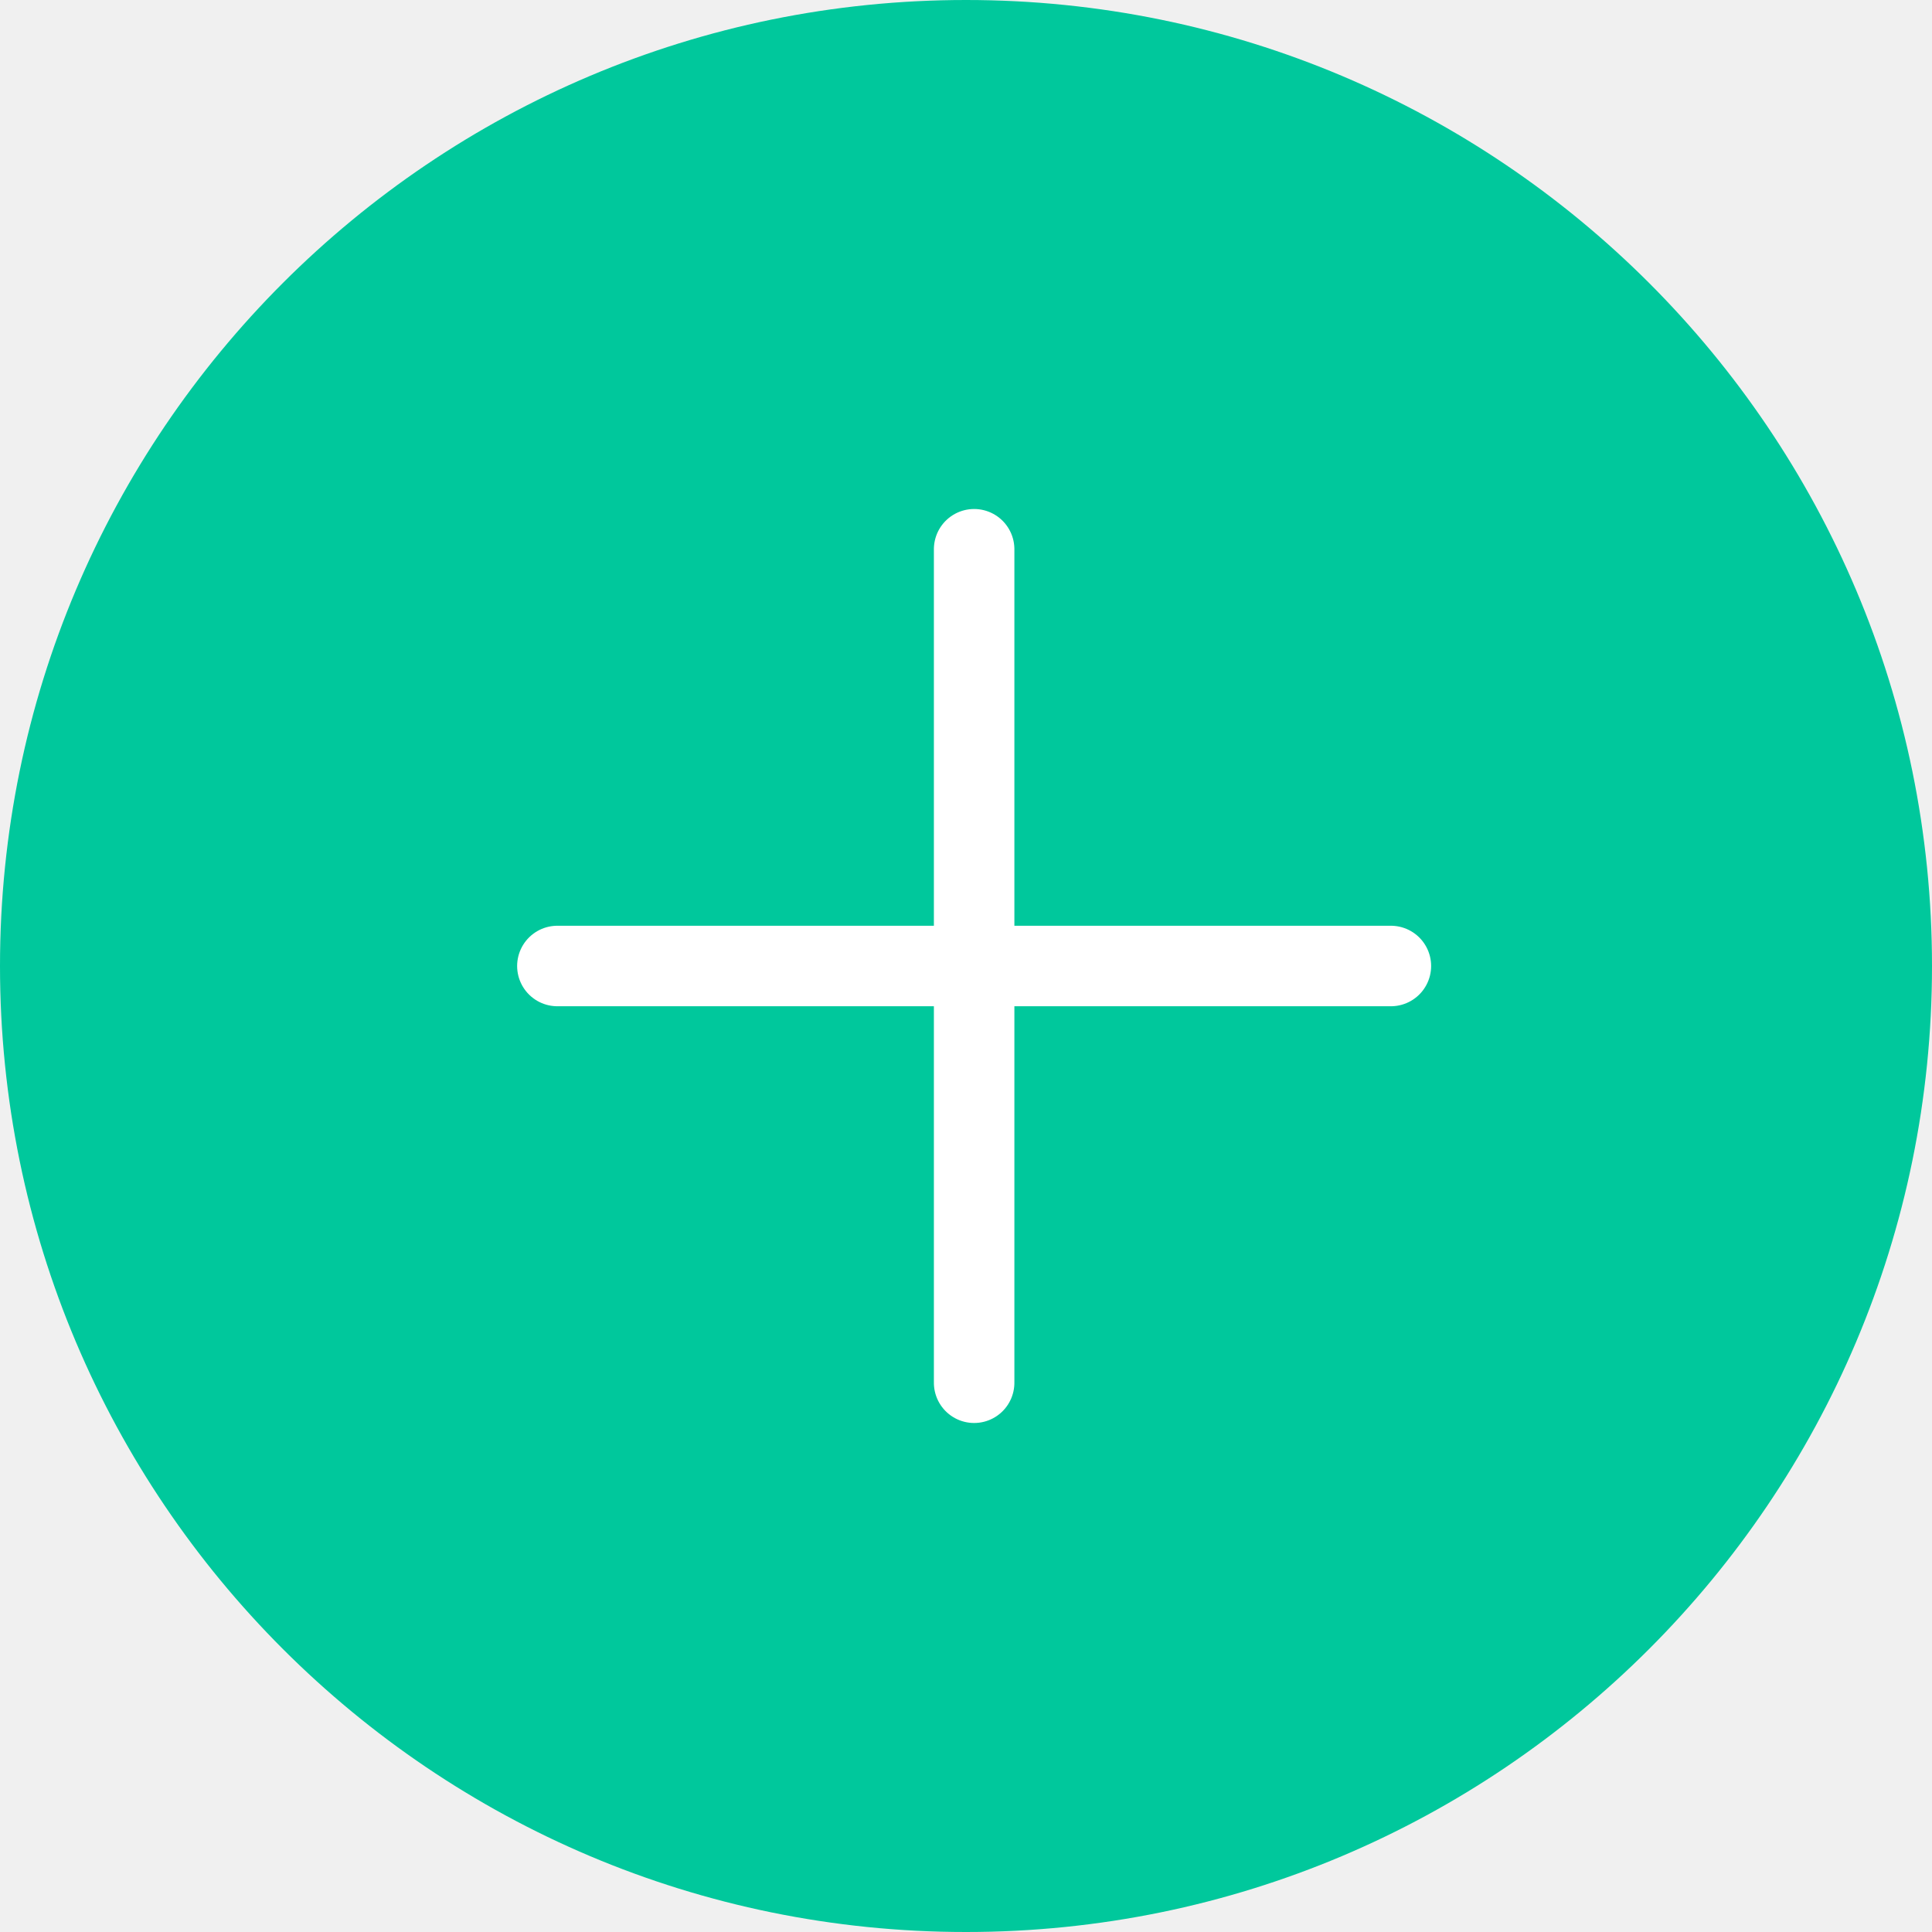
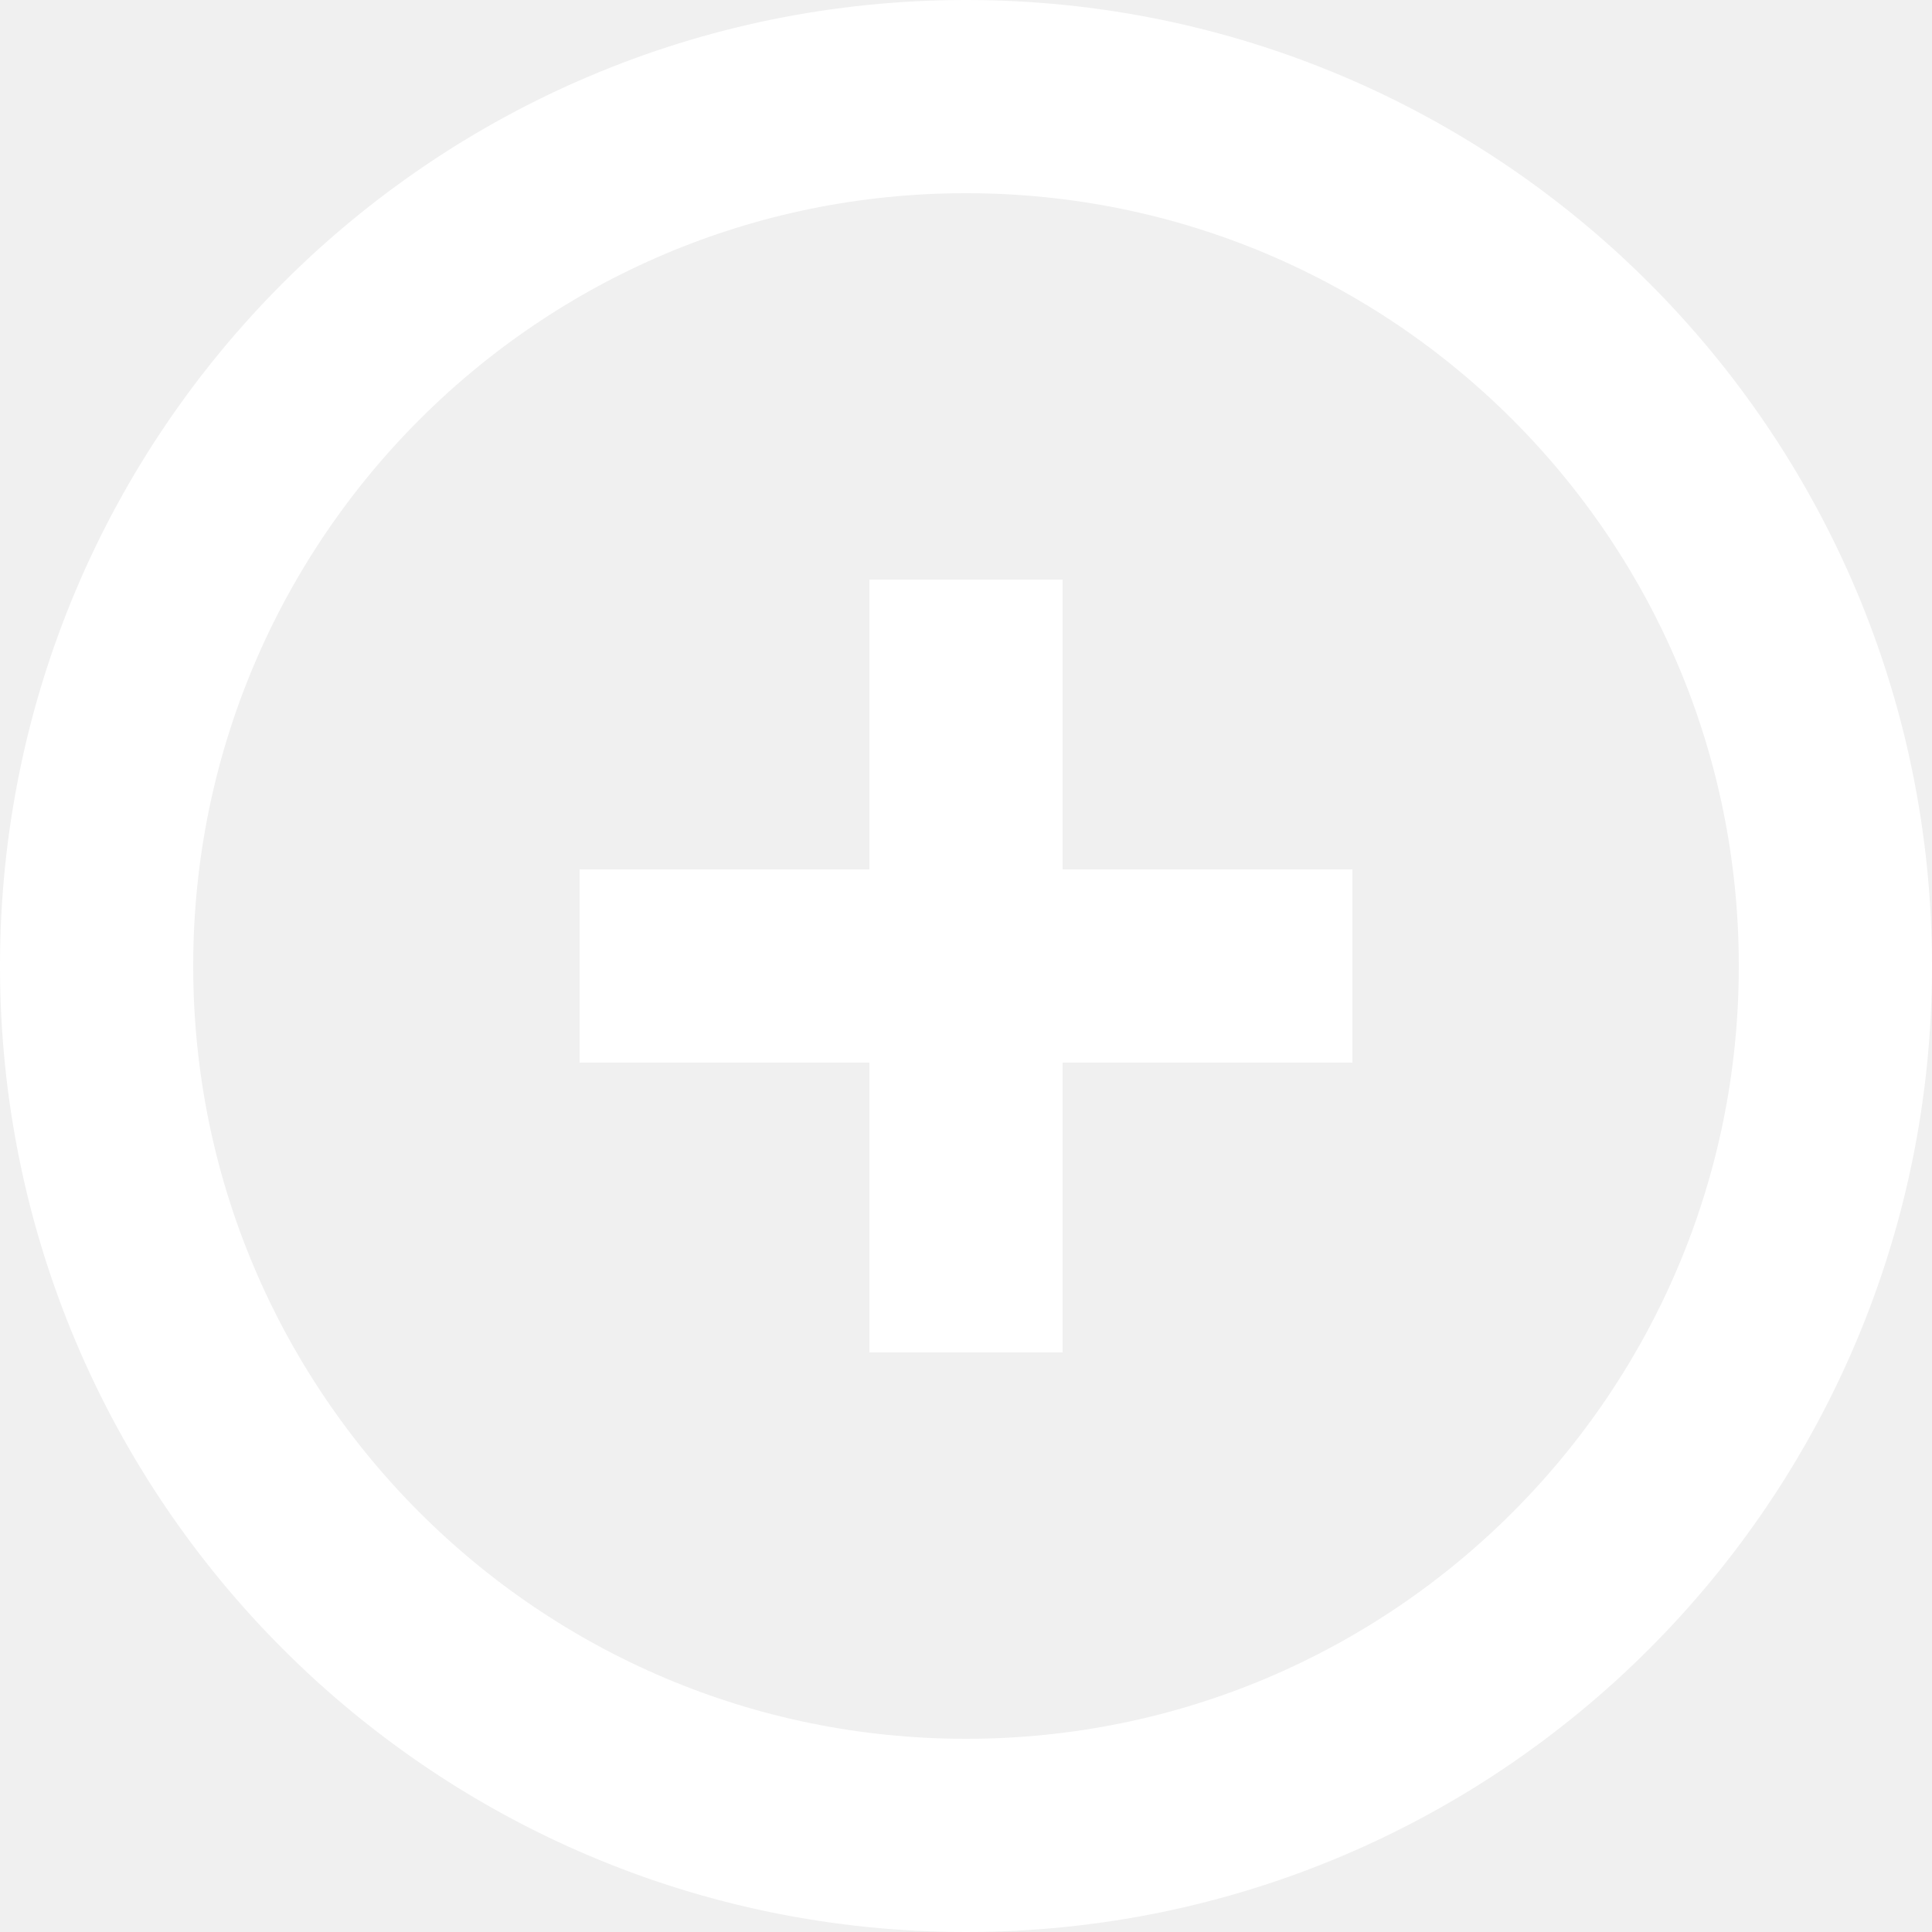
- <svg xmlns="http://www.w3.org/2000/svg" width="24px" height="24px" viewBox="0 0 24 24" version="1.1">
-   <g id="app-中文" stroke="none" stroke-width="1" fill="none" fill-rule="evenodd">
-     <g id="钱包管理" transform="translate(-41, -613)">
-       <g id="编组" transform="translate(41, 613)">
-         <g id="椭圆形">
-           <circle fill="#00C89C" fill-rule="evenodd" cx="12" cy="12" r="12" />
-           <line x1="6.924" y1="12" x2="17.278" y2="12" id="路径-5" stroke="#FFFFFF" stroke-width="1" stroke-linecap="round" />
-           <line x1="6.924" y1="12" x2="17.278" y2="12" id="路径-5" stroke="#FFFFFF" stroke-width="1" stroke-linecap="round" transform="translate(12.10107, 12) rotate(90) translate(-12.10107, -12) " />
-         </g>
-       </g>
-     </g>
-   </g>
+ <svg xmlns="http://www.w3.org/2000/svg" width="20" height="20" viewBox="0 0 20 20" fill="none">
+   <rect x="1" y="1" width="18" height="18" rx="9" stroke="white" stroke-width="2" />
+   <path fill-rule="evenodd" clip-rule="evenodd" d="M9 11V14H11V11H14V9H11V6H9V9H6V11H9Z" fill="white" />
</svg>
